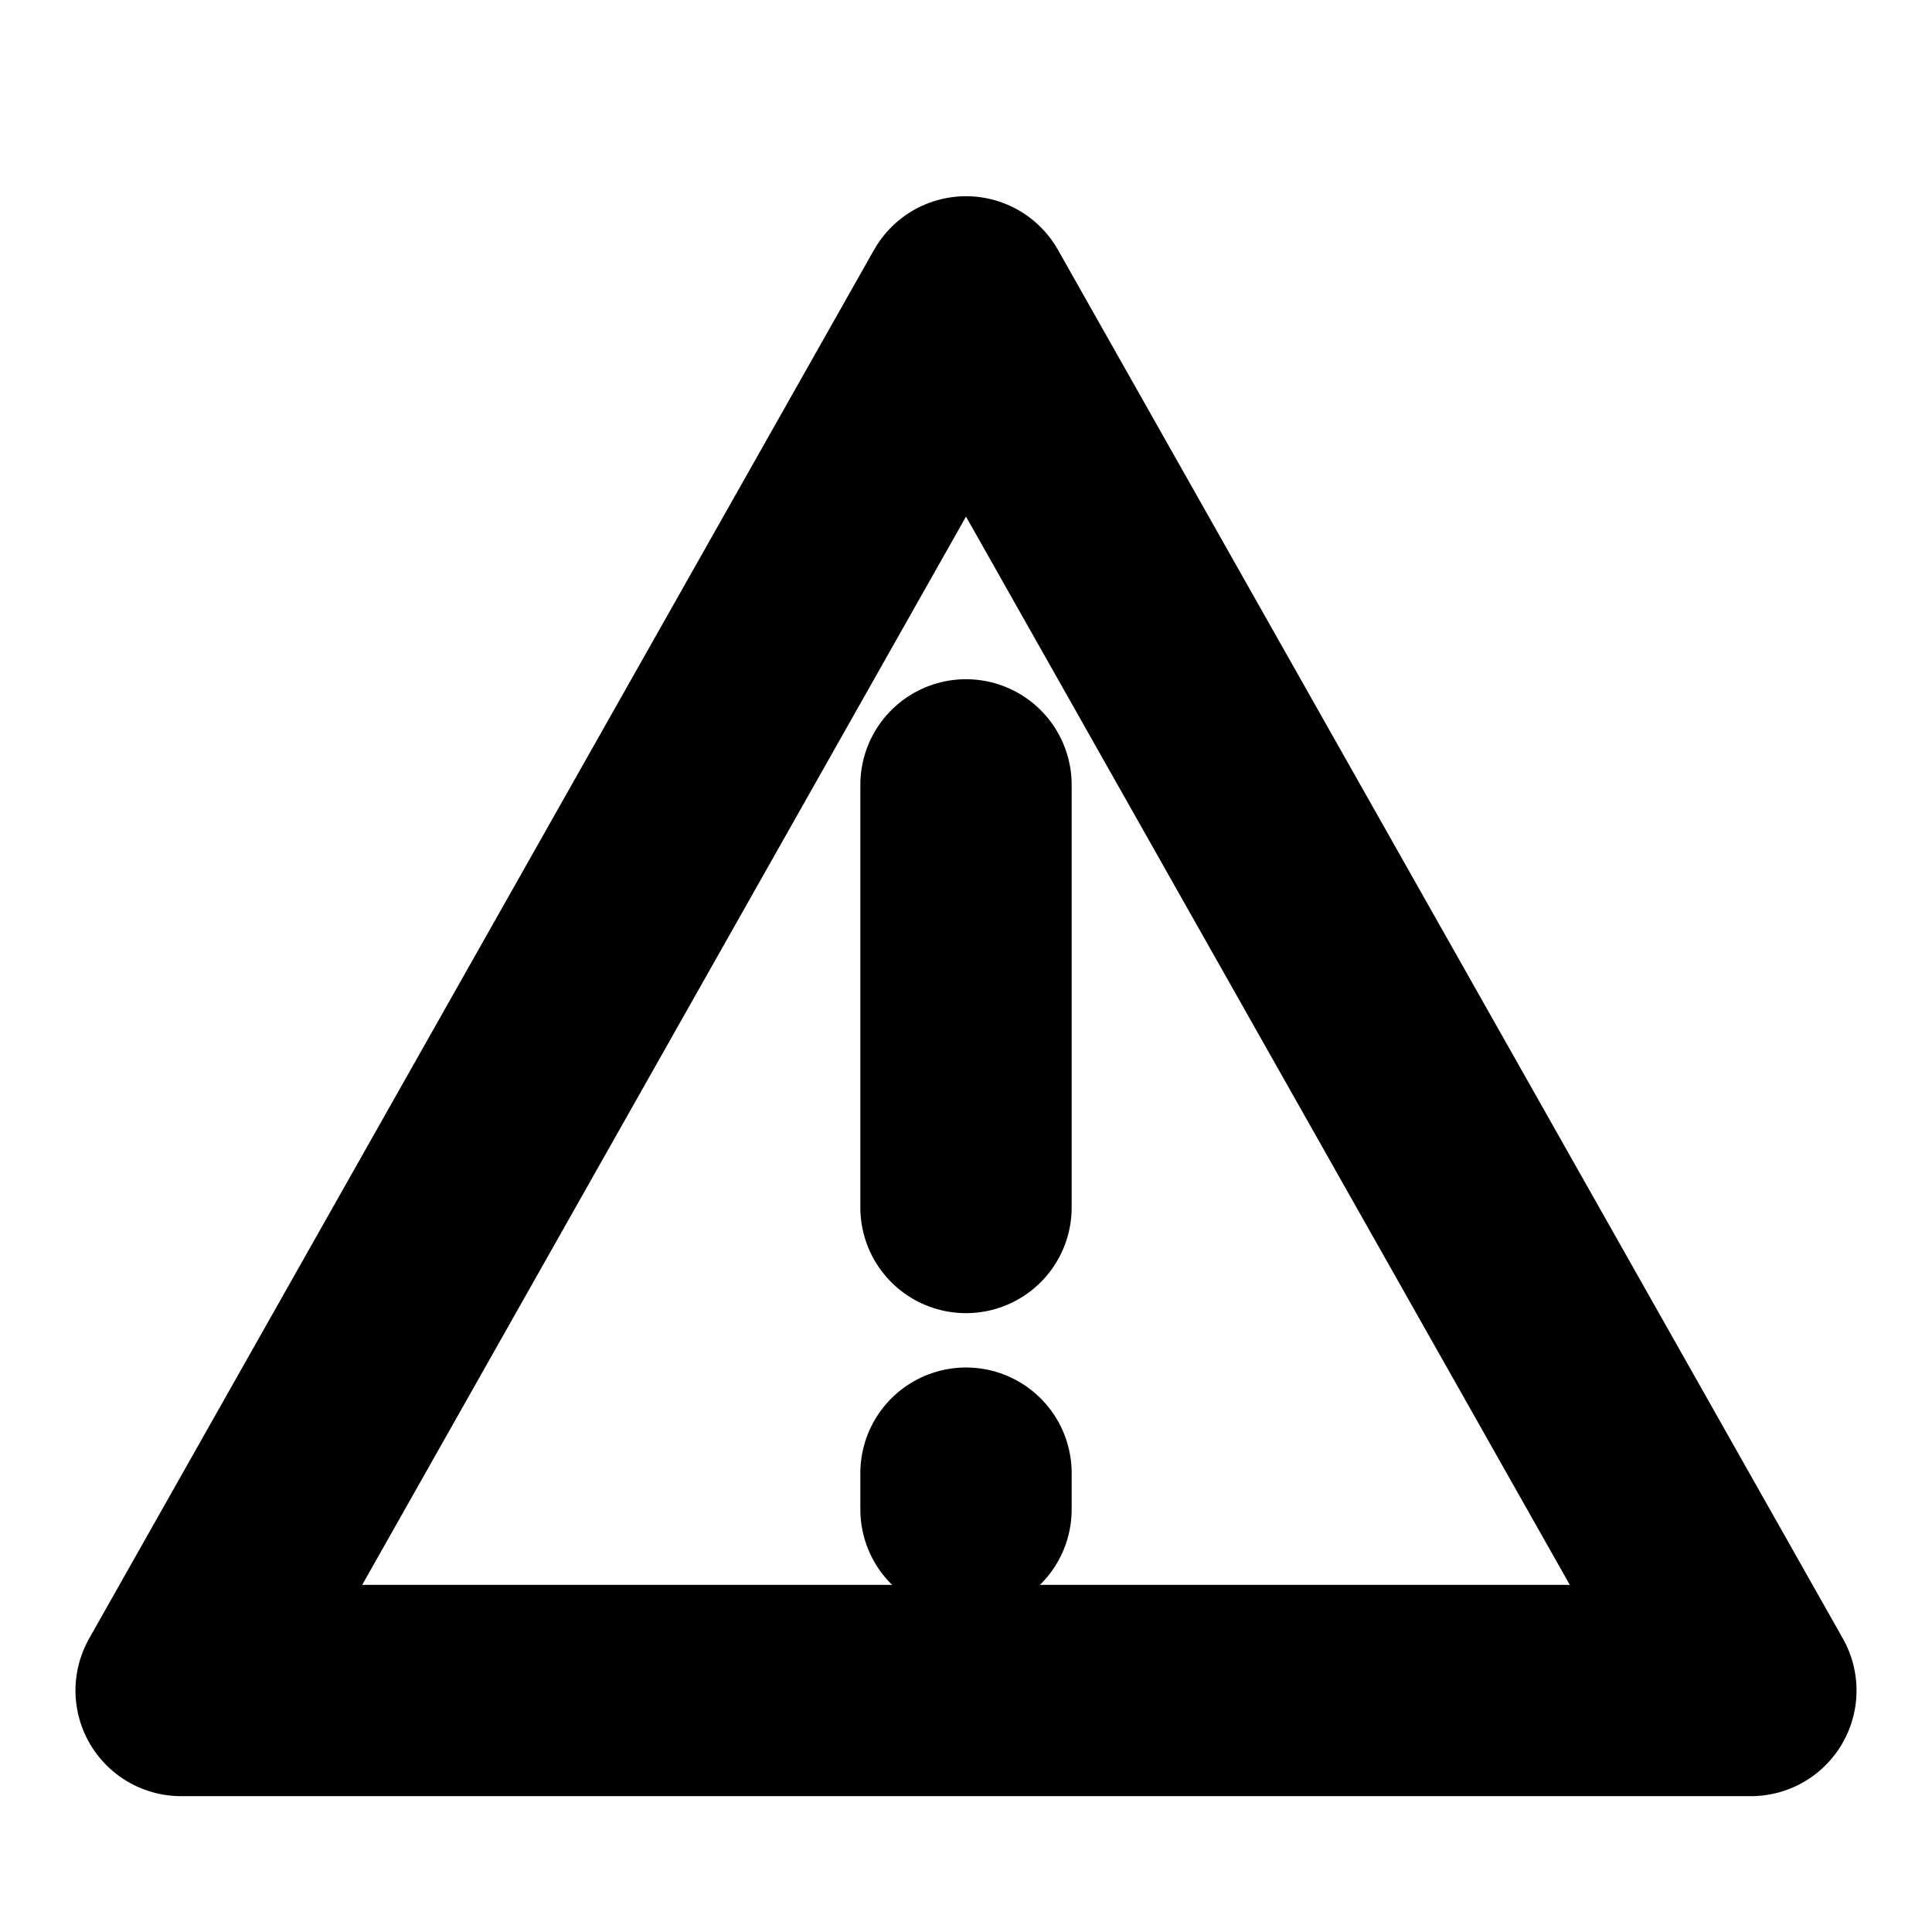
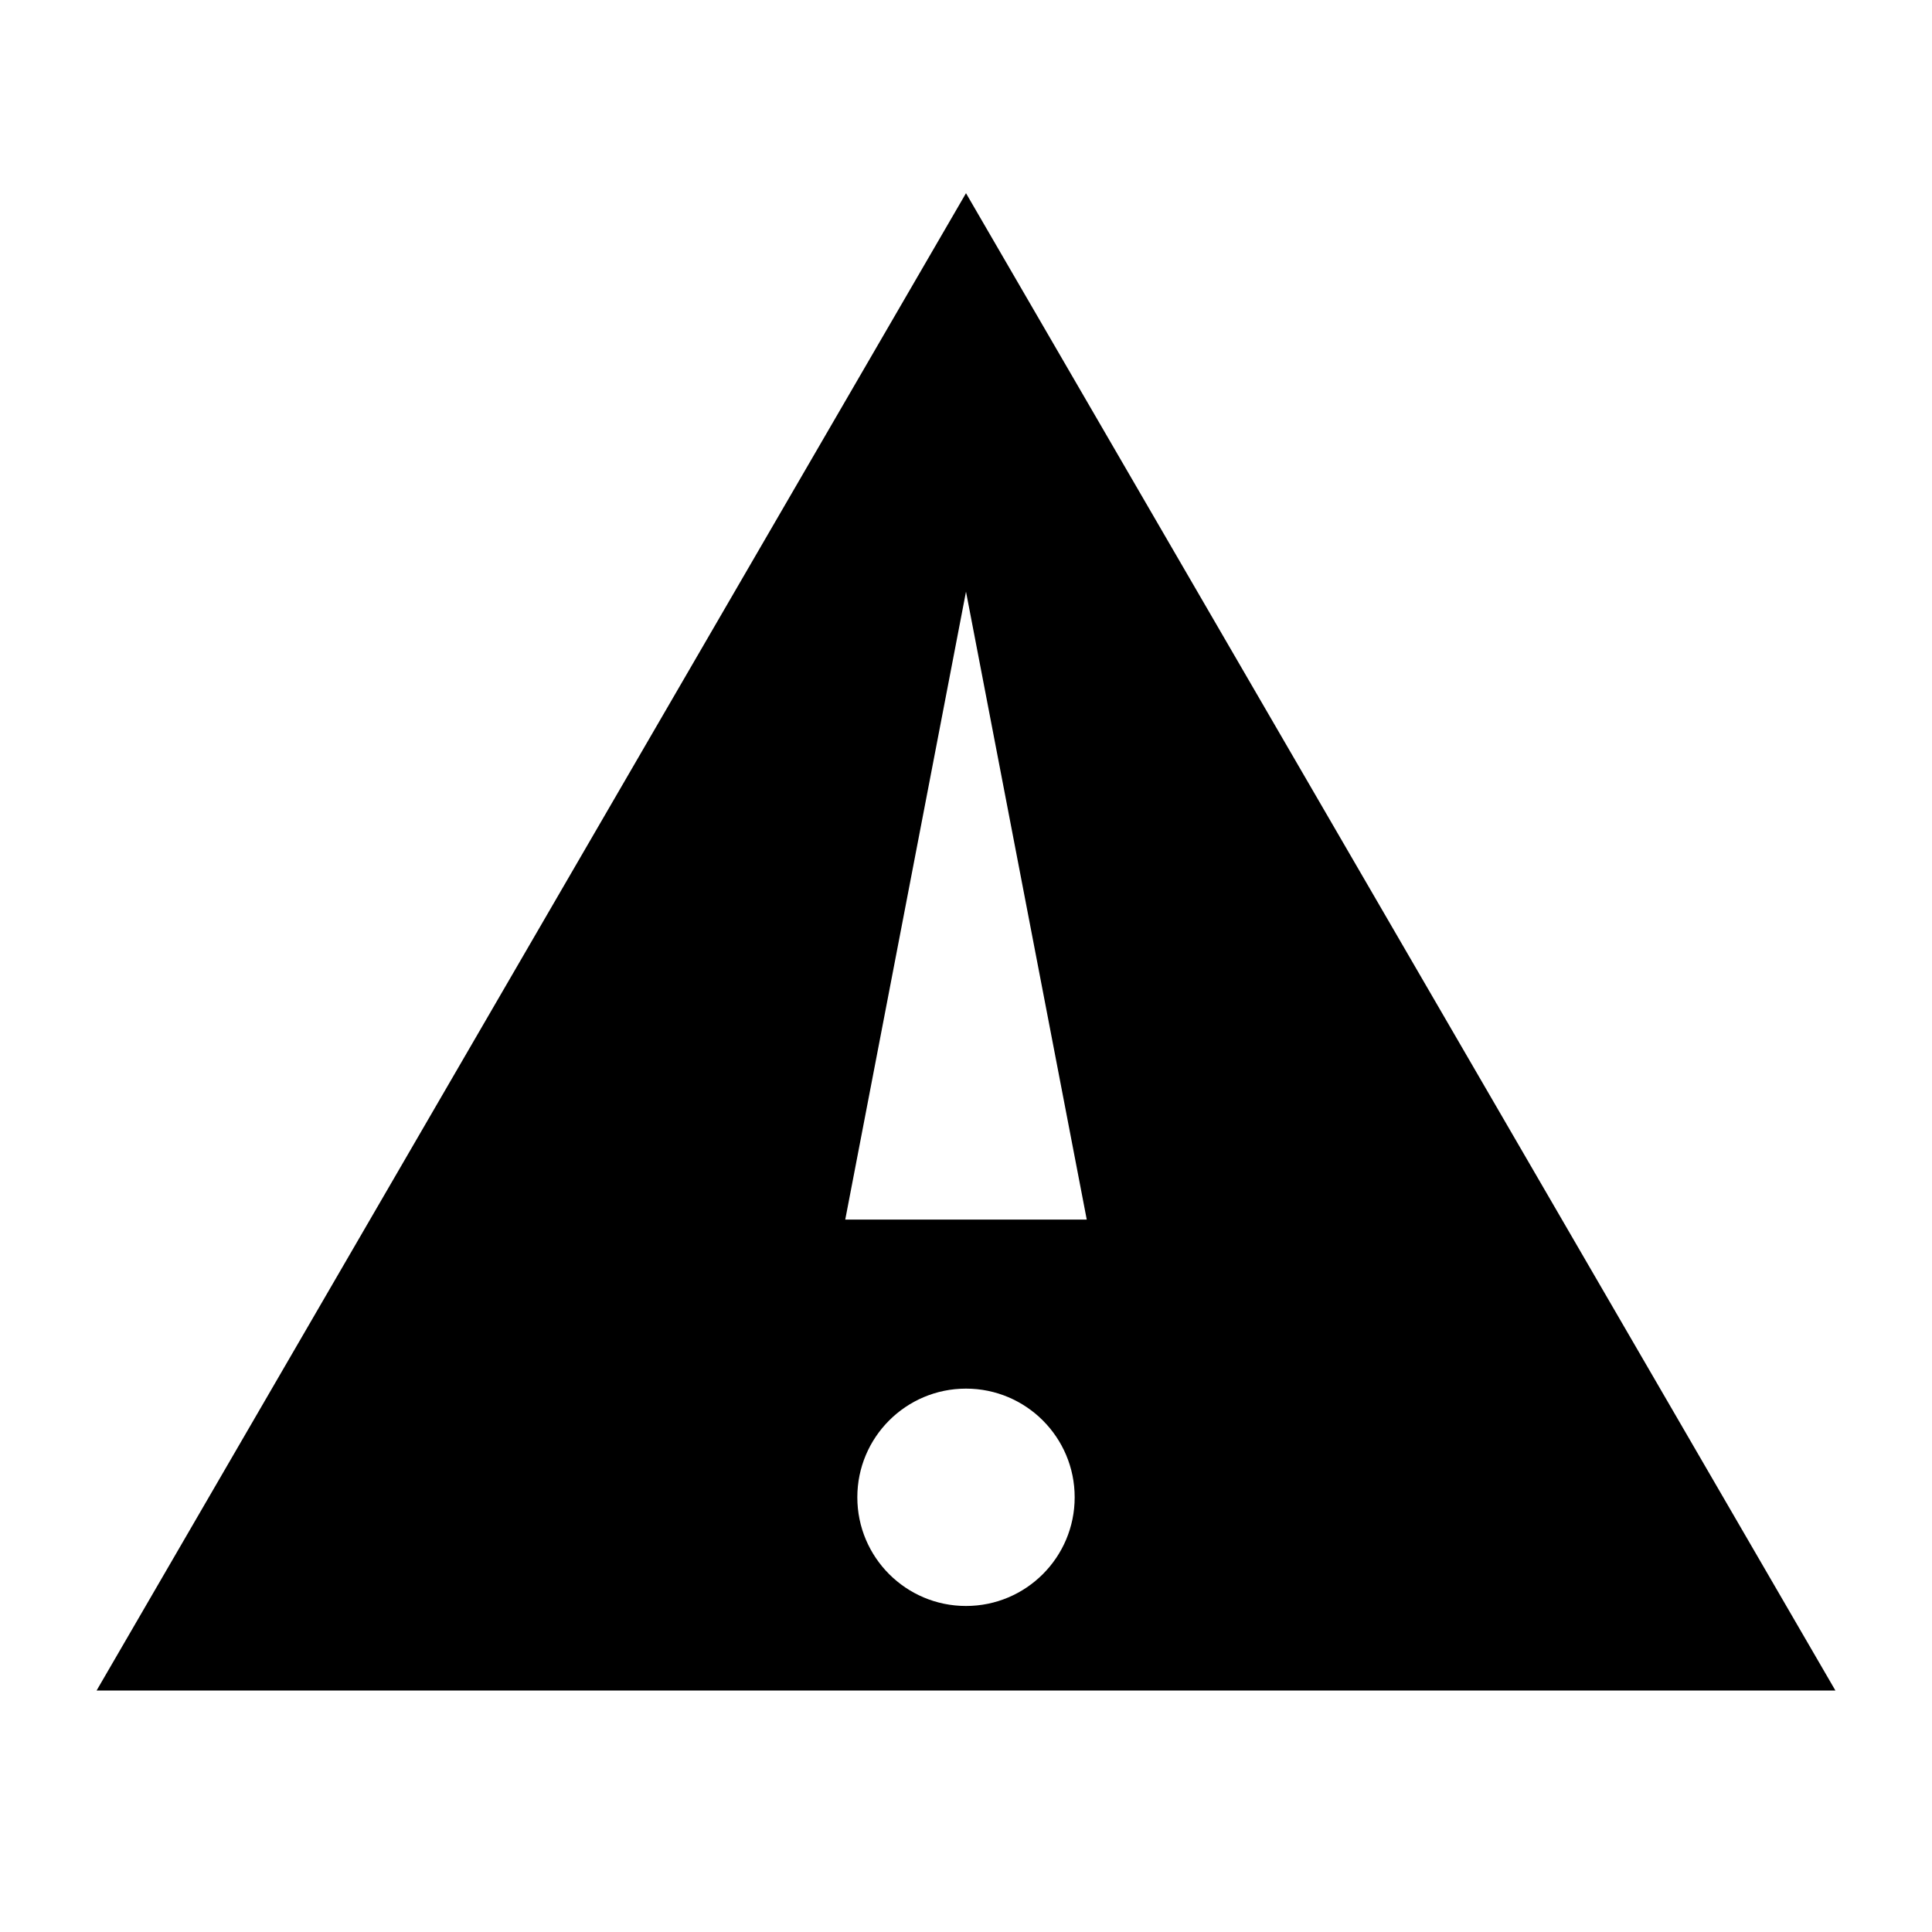
- <svg xmlns="http://www.w3.org/2000/svg" width="16" height="16" viewBox="0 0 16 16" fill="none" stroke="currentColor" stroke-width="1.75" stroke-linecap="round" stroke-linejoin="round">
-   <path d="M8 2.5L14.5 14H1.5L8 2.5z" />
-   <path d="M8 6.5v3.5M8 12.2v.3" />
+ <svg xmlns="http://www.w3.org/2000/svg" width="16" height="16" viewBox="0 0 16 16" fill="#000">
+   <path d="M8 1.6 15.2 14H.8L8 1.6zm0 3.3-1 5.2h2L8 4.9zm0 6.6a.9.9 0 1 0 0 1.8.9.9 0 0 0 0-1.8z" />
</svg>
